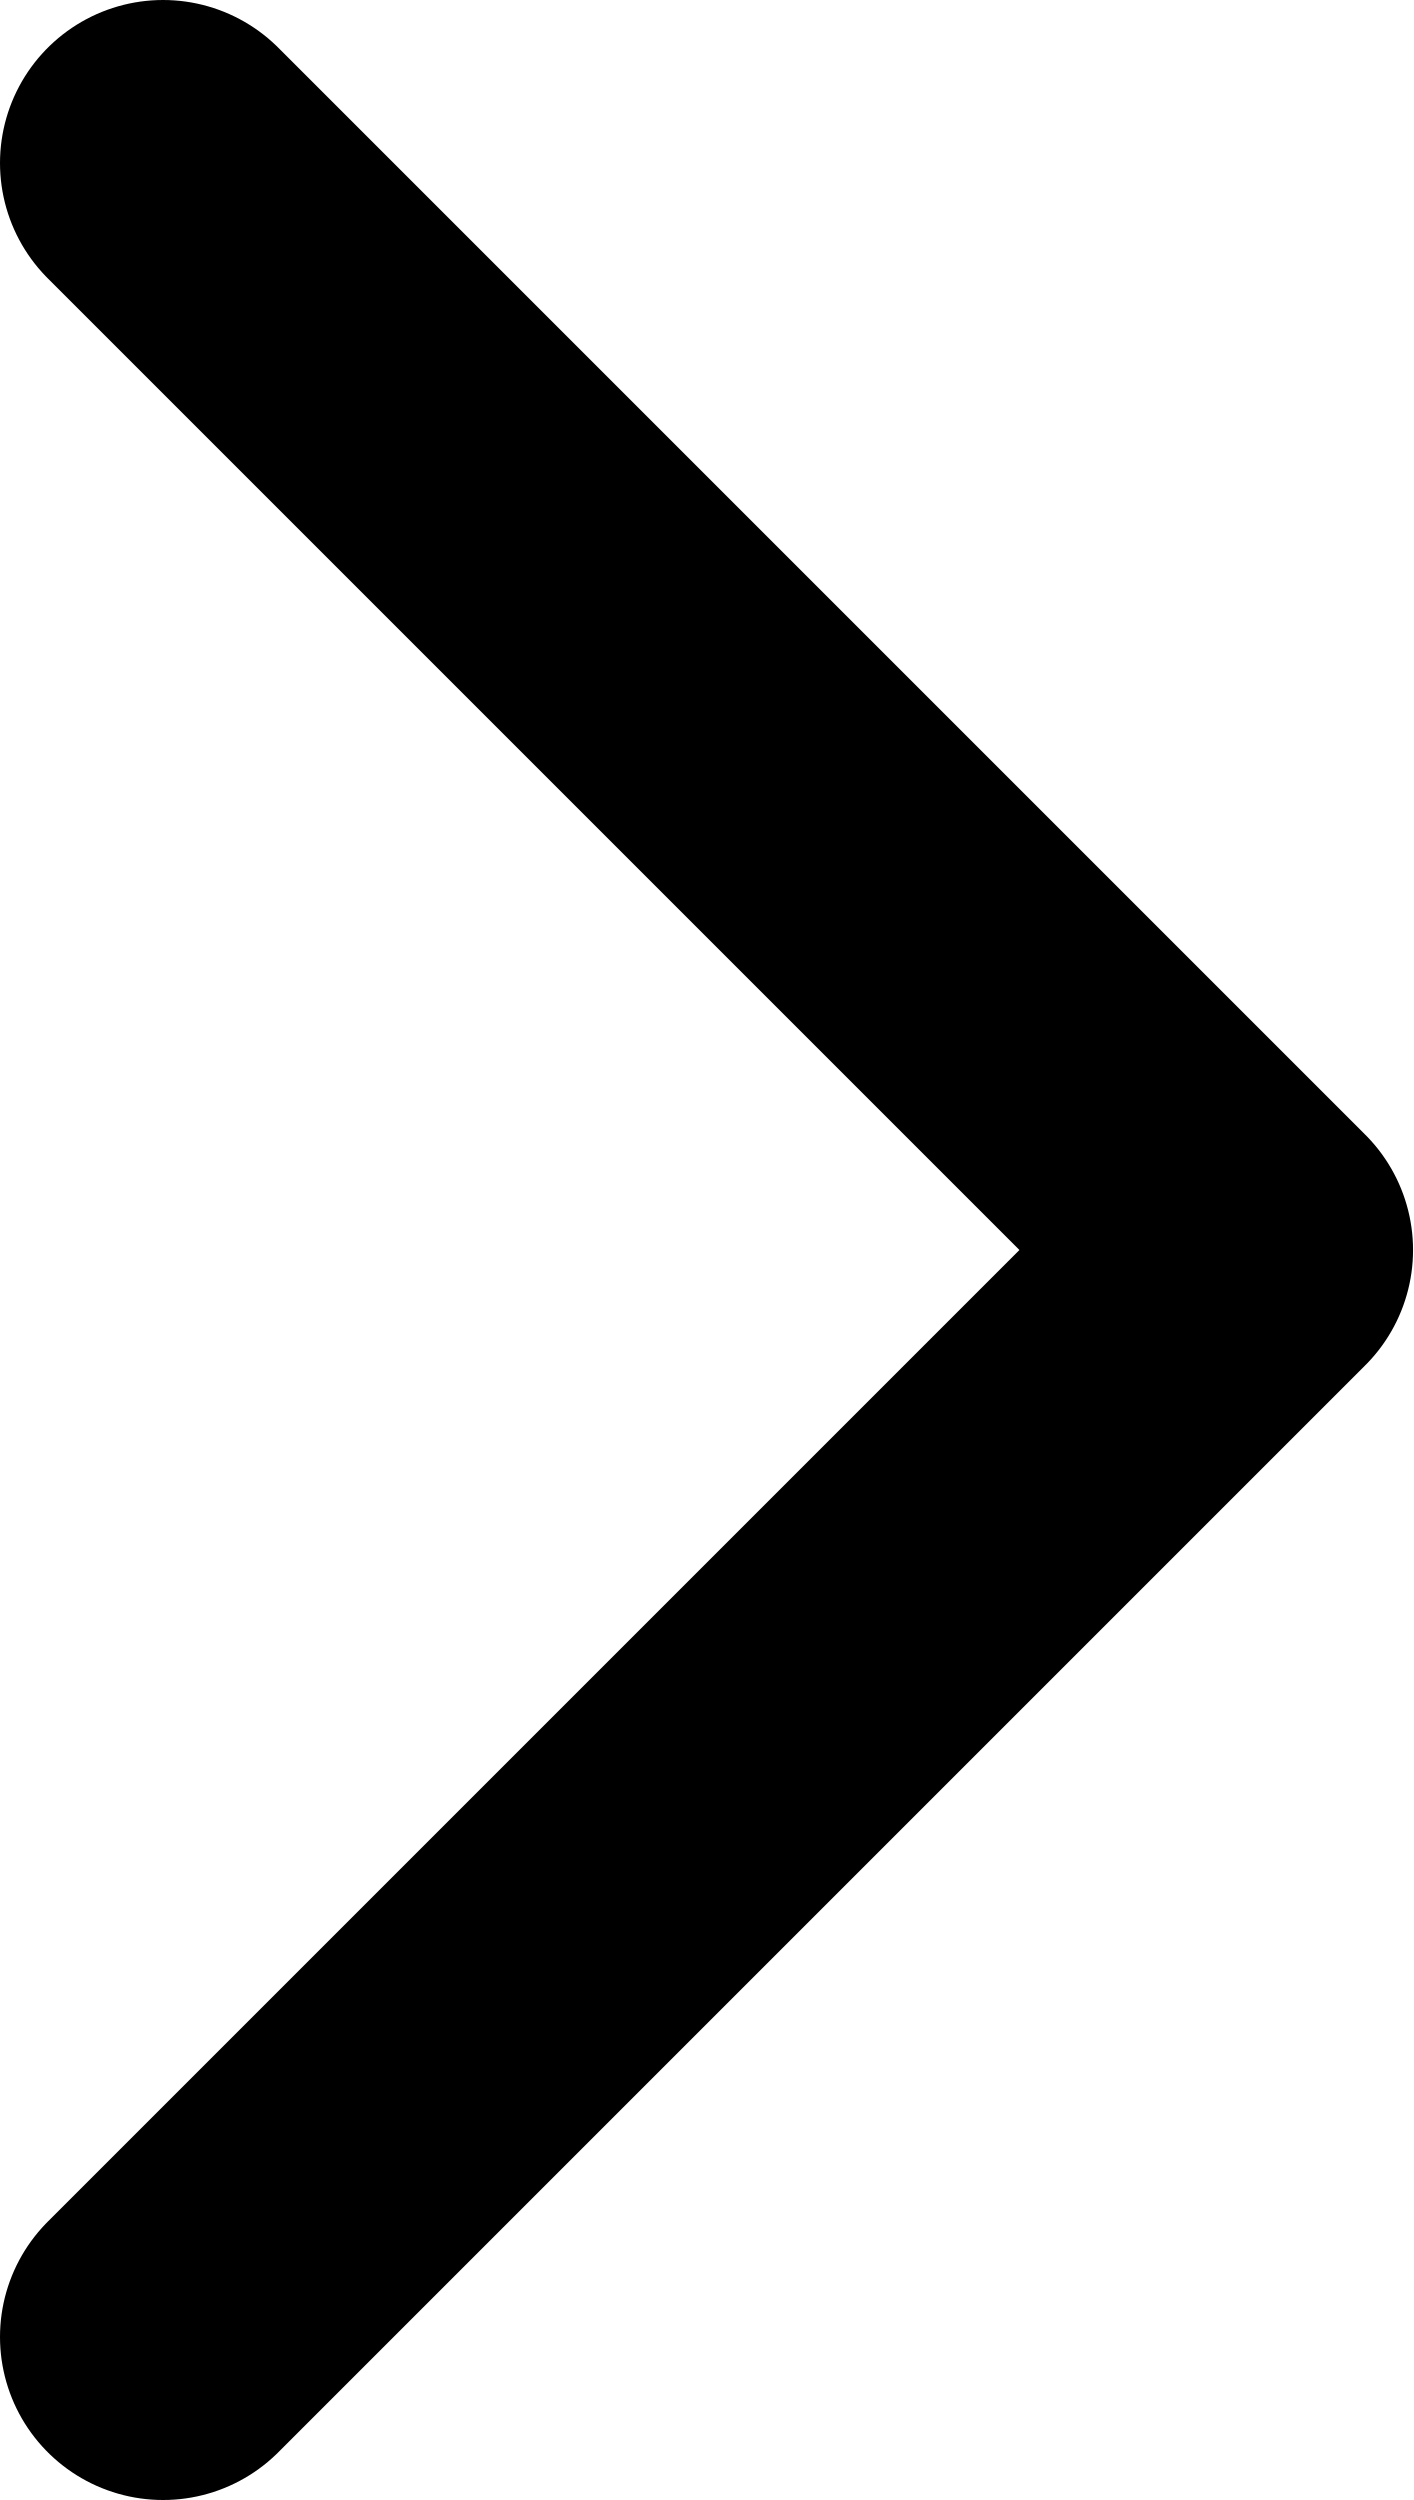
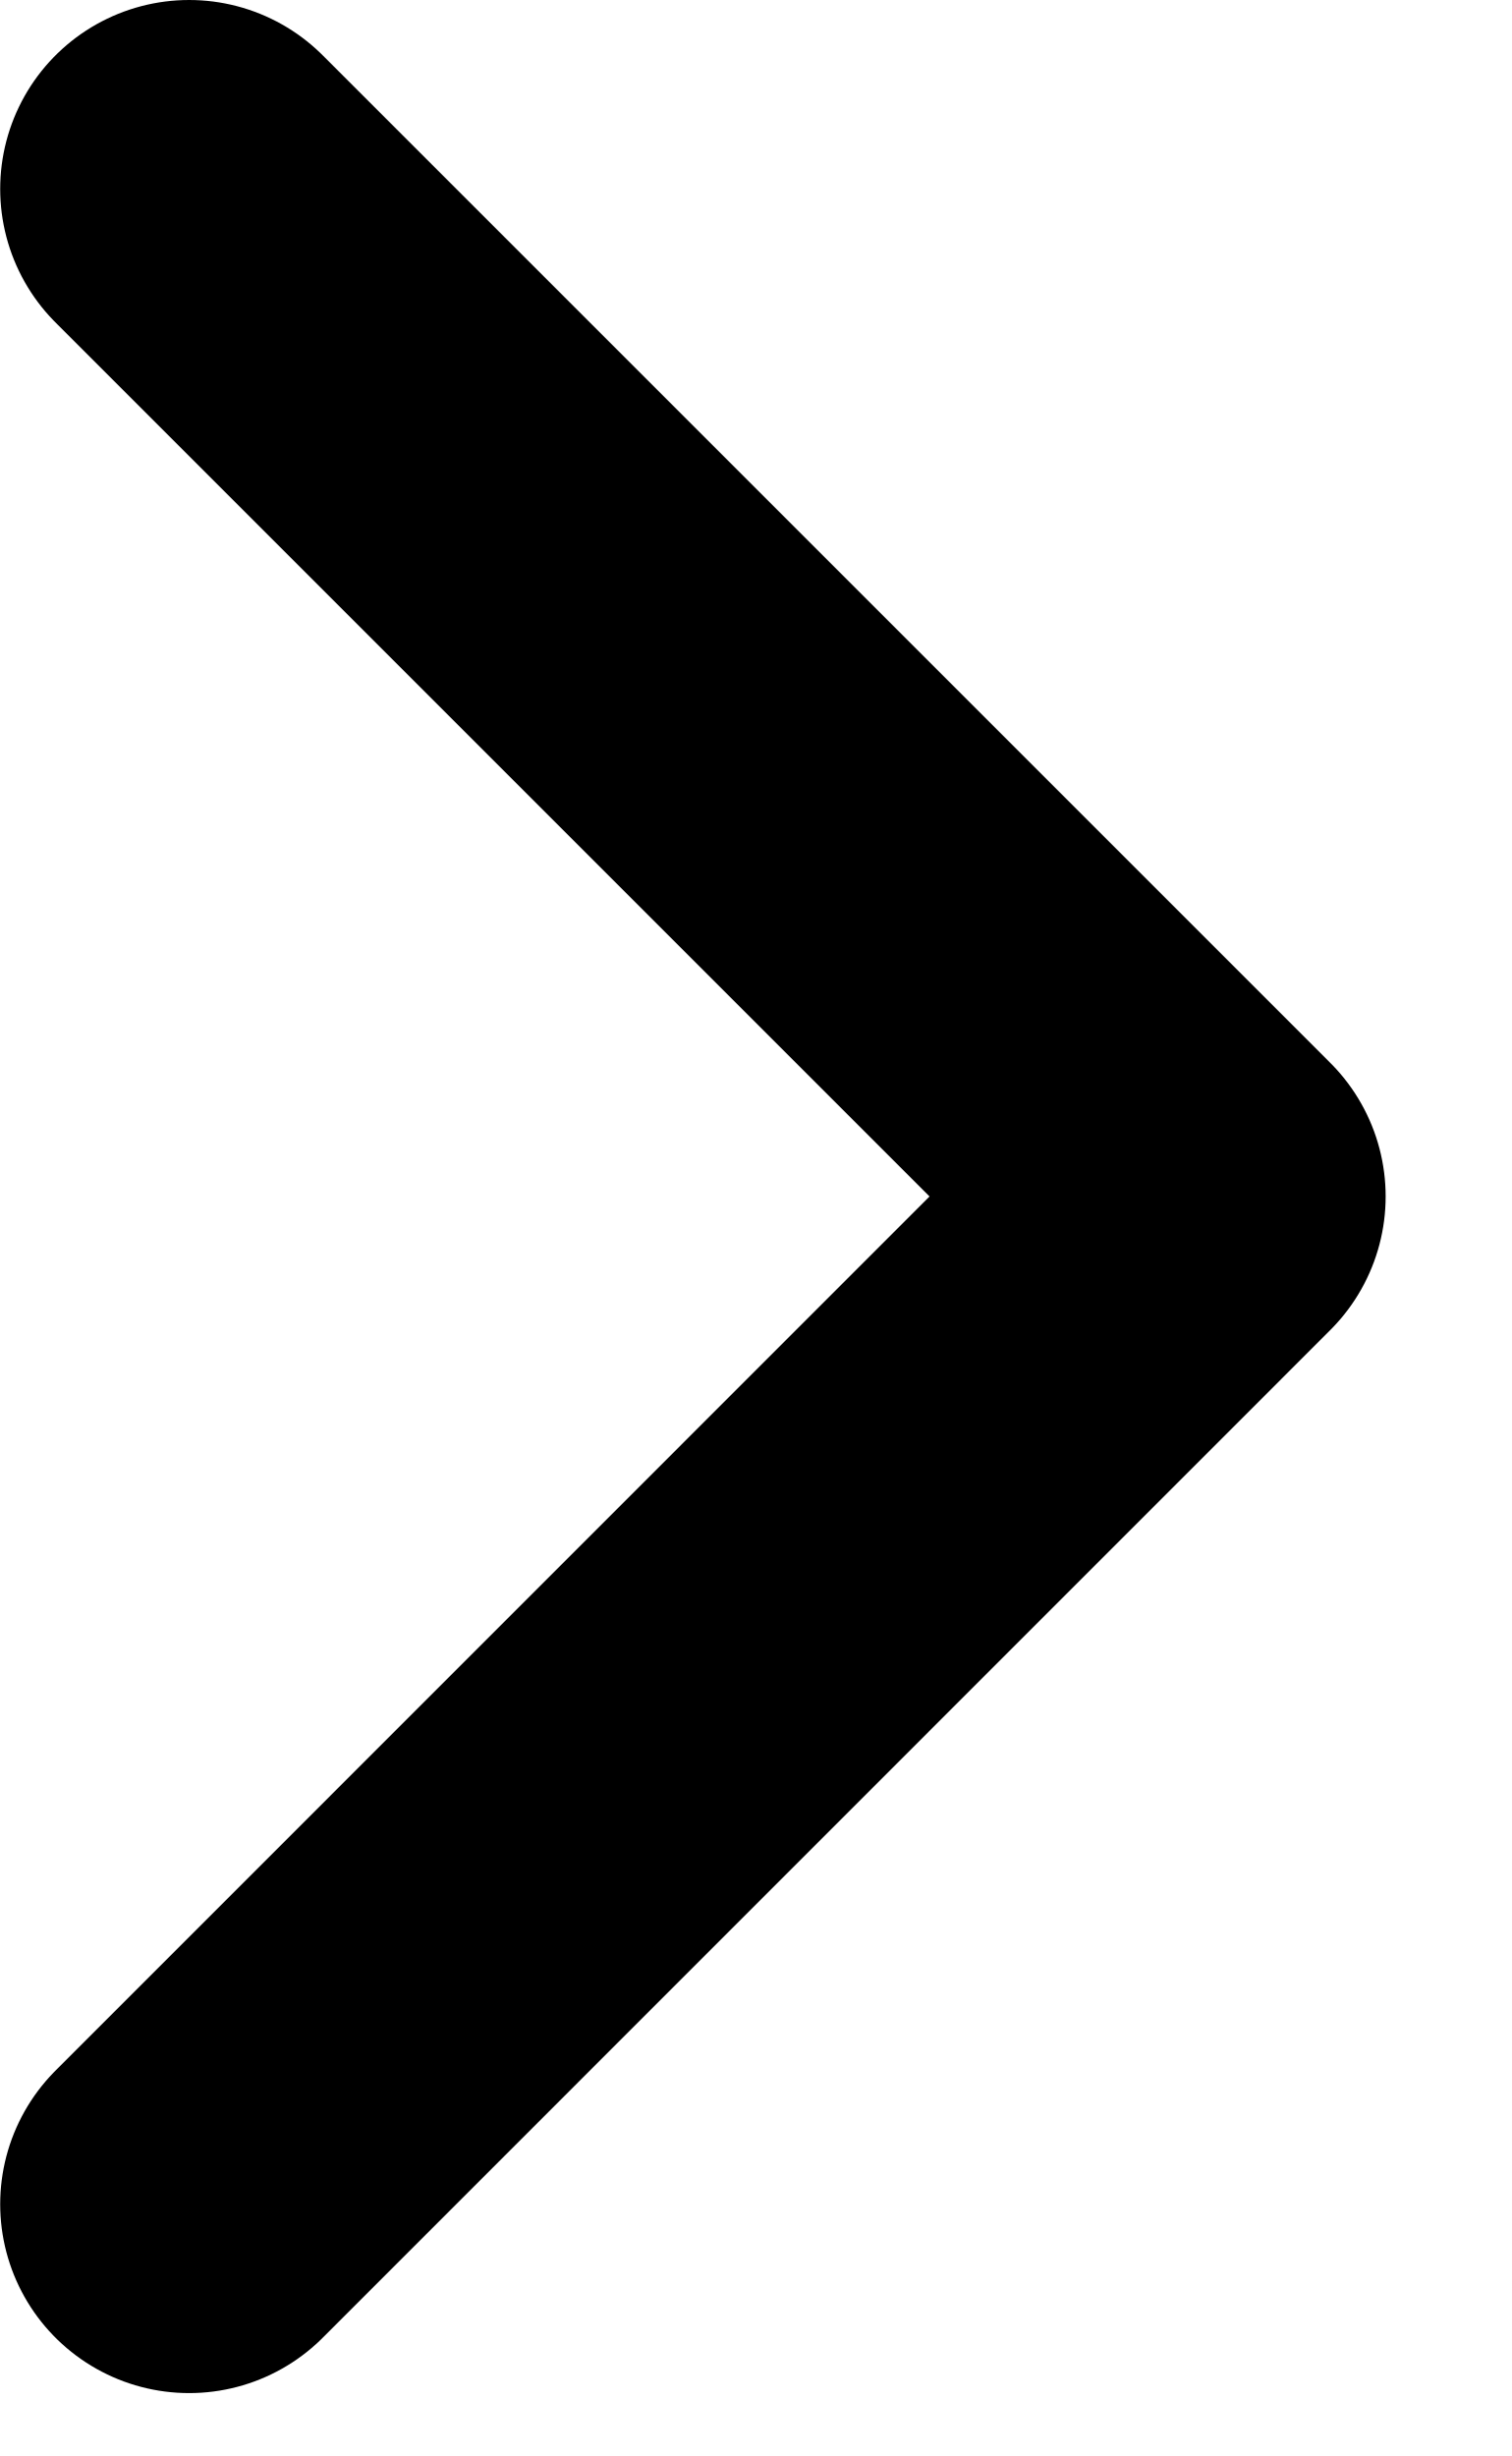
- <svg xmlns="http://www.w3.org/2000/svg" id="id" width="13" height="23" viewBox="0 0 13 23" fill="none">
-   <path d="M1.5 21.5L11.5 11.5L1.5 1.5" stroke="currentColor" stroke-width="3" stroke-linecap="round" stroke-linejoin="round" />
+ <svg xmlns="http://www.w3.org/2000/svg" id="id" width="8" height="13" viewBox="0 0 8 13" fill="none">
+   <path d="M1.001 11.667L6.334 6.333L1.001 1" stroke="currentColor" stroke-width="2" stroke-linecap="round" stroke-linejoin="round" />
</svg>
